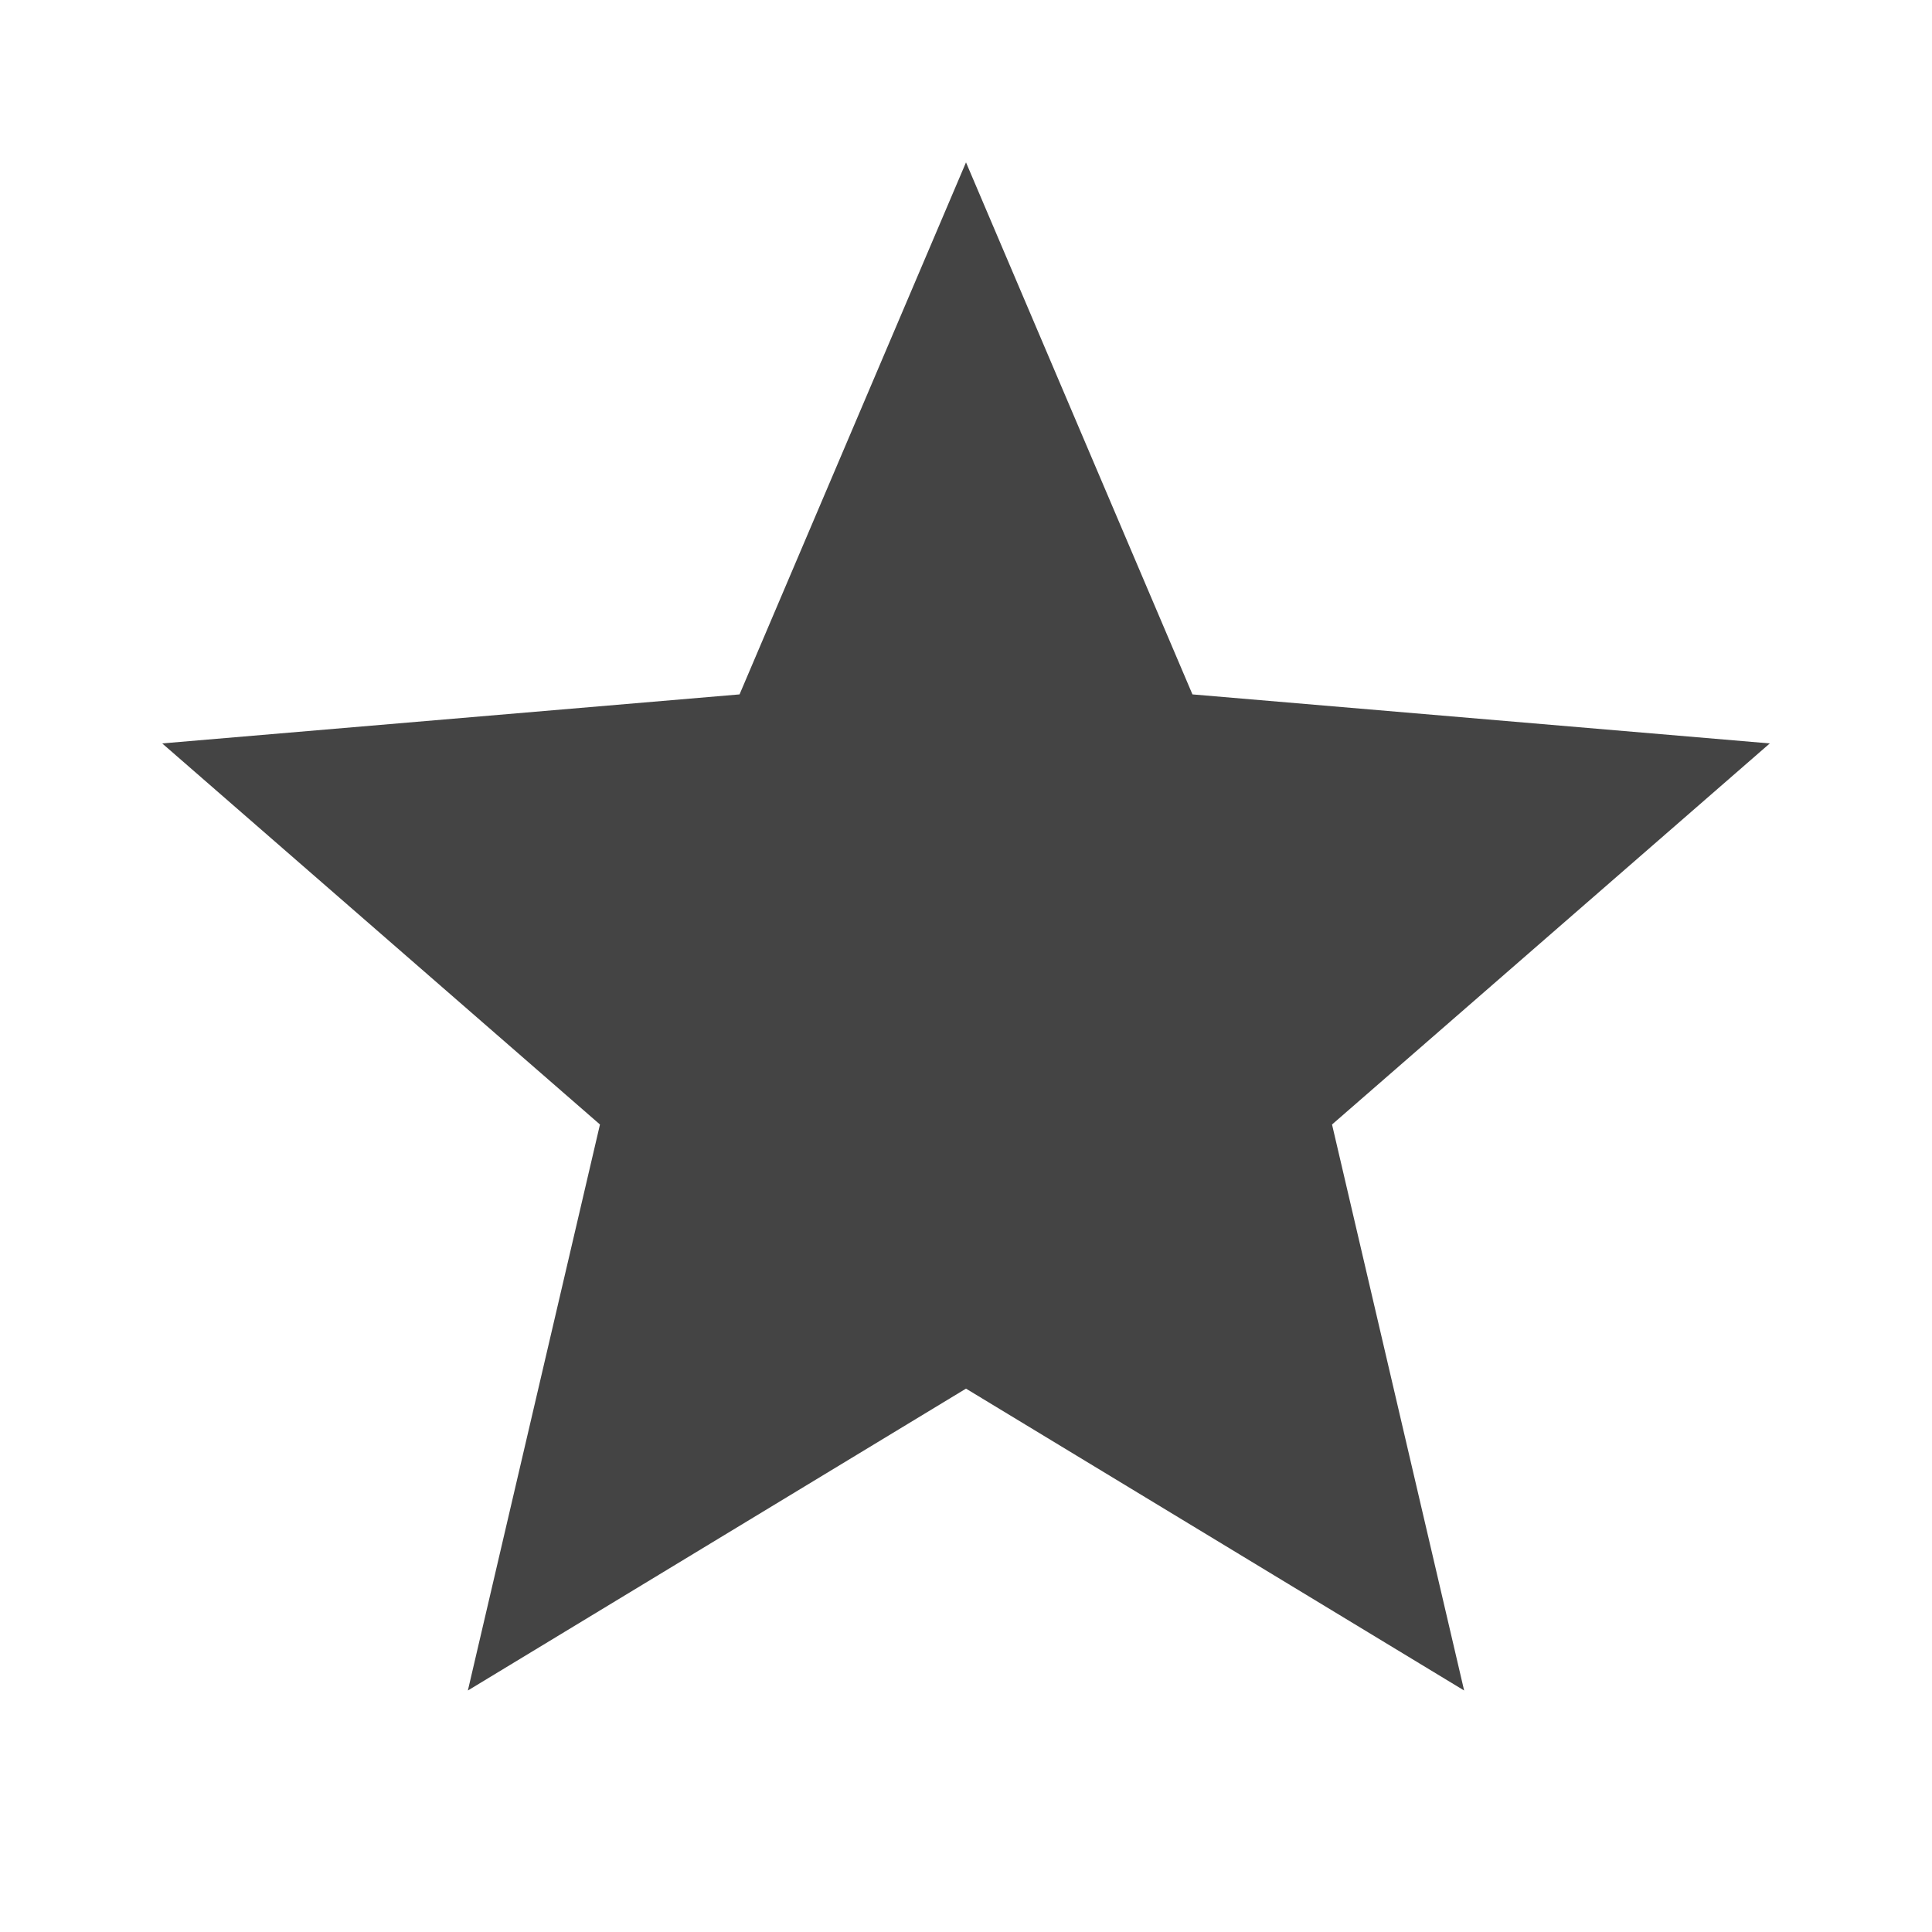
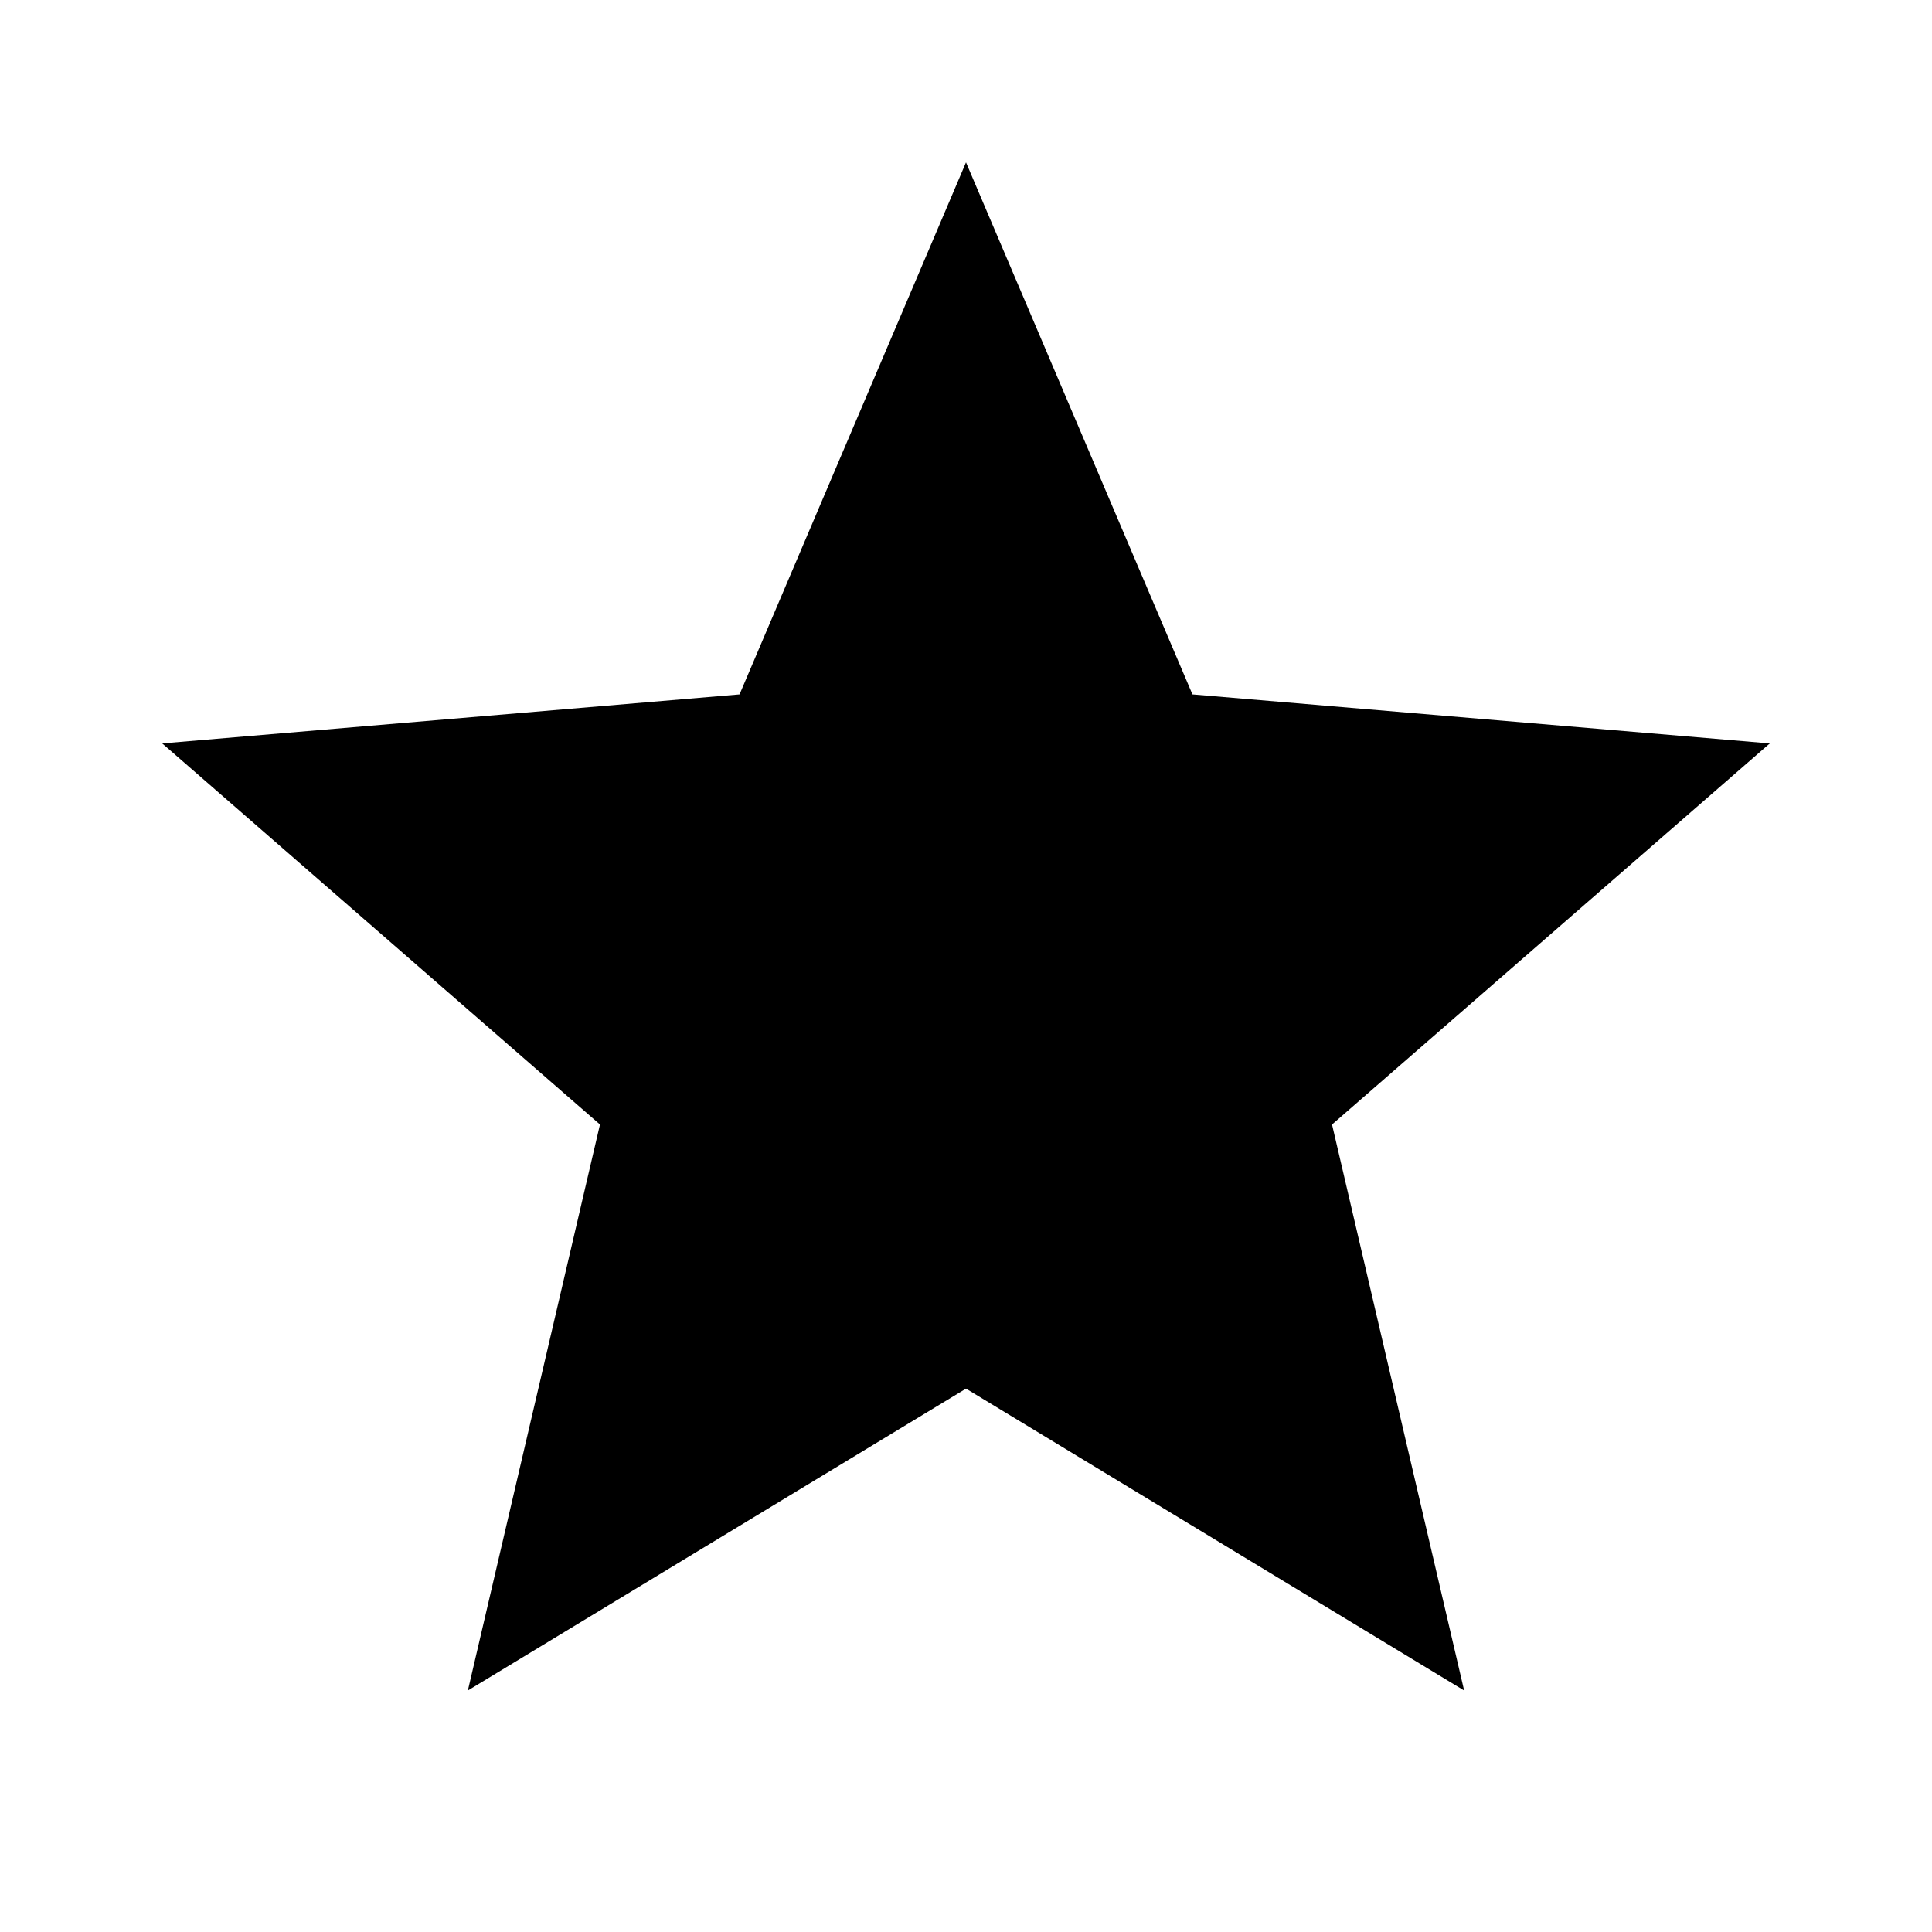
<svg xmlns="http://www.w3.org/2000/svg" version="1.1" width="24" height="24" viewBox="0 0 24 24">
-   <path fill="#444" d="M12 17.25l-6.188 3.75 1.641-7.031-5.438-4.734 7.172-0.609 2.813-6.609 2.813 6.609 7.172 0.609-5.438 4.734 1.641 7.031z" />
+   <path d="M12 17.25l-6.188 3.75 1.641-7.031-5.438-4.734 7.172-0.609 2.813-6.609 2.813 6.609 7.172 0.609-5.438 4.734 1.641 7.031z" />
</svg>
